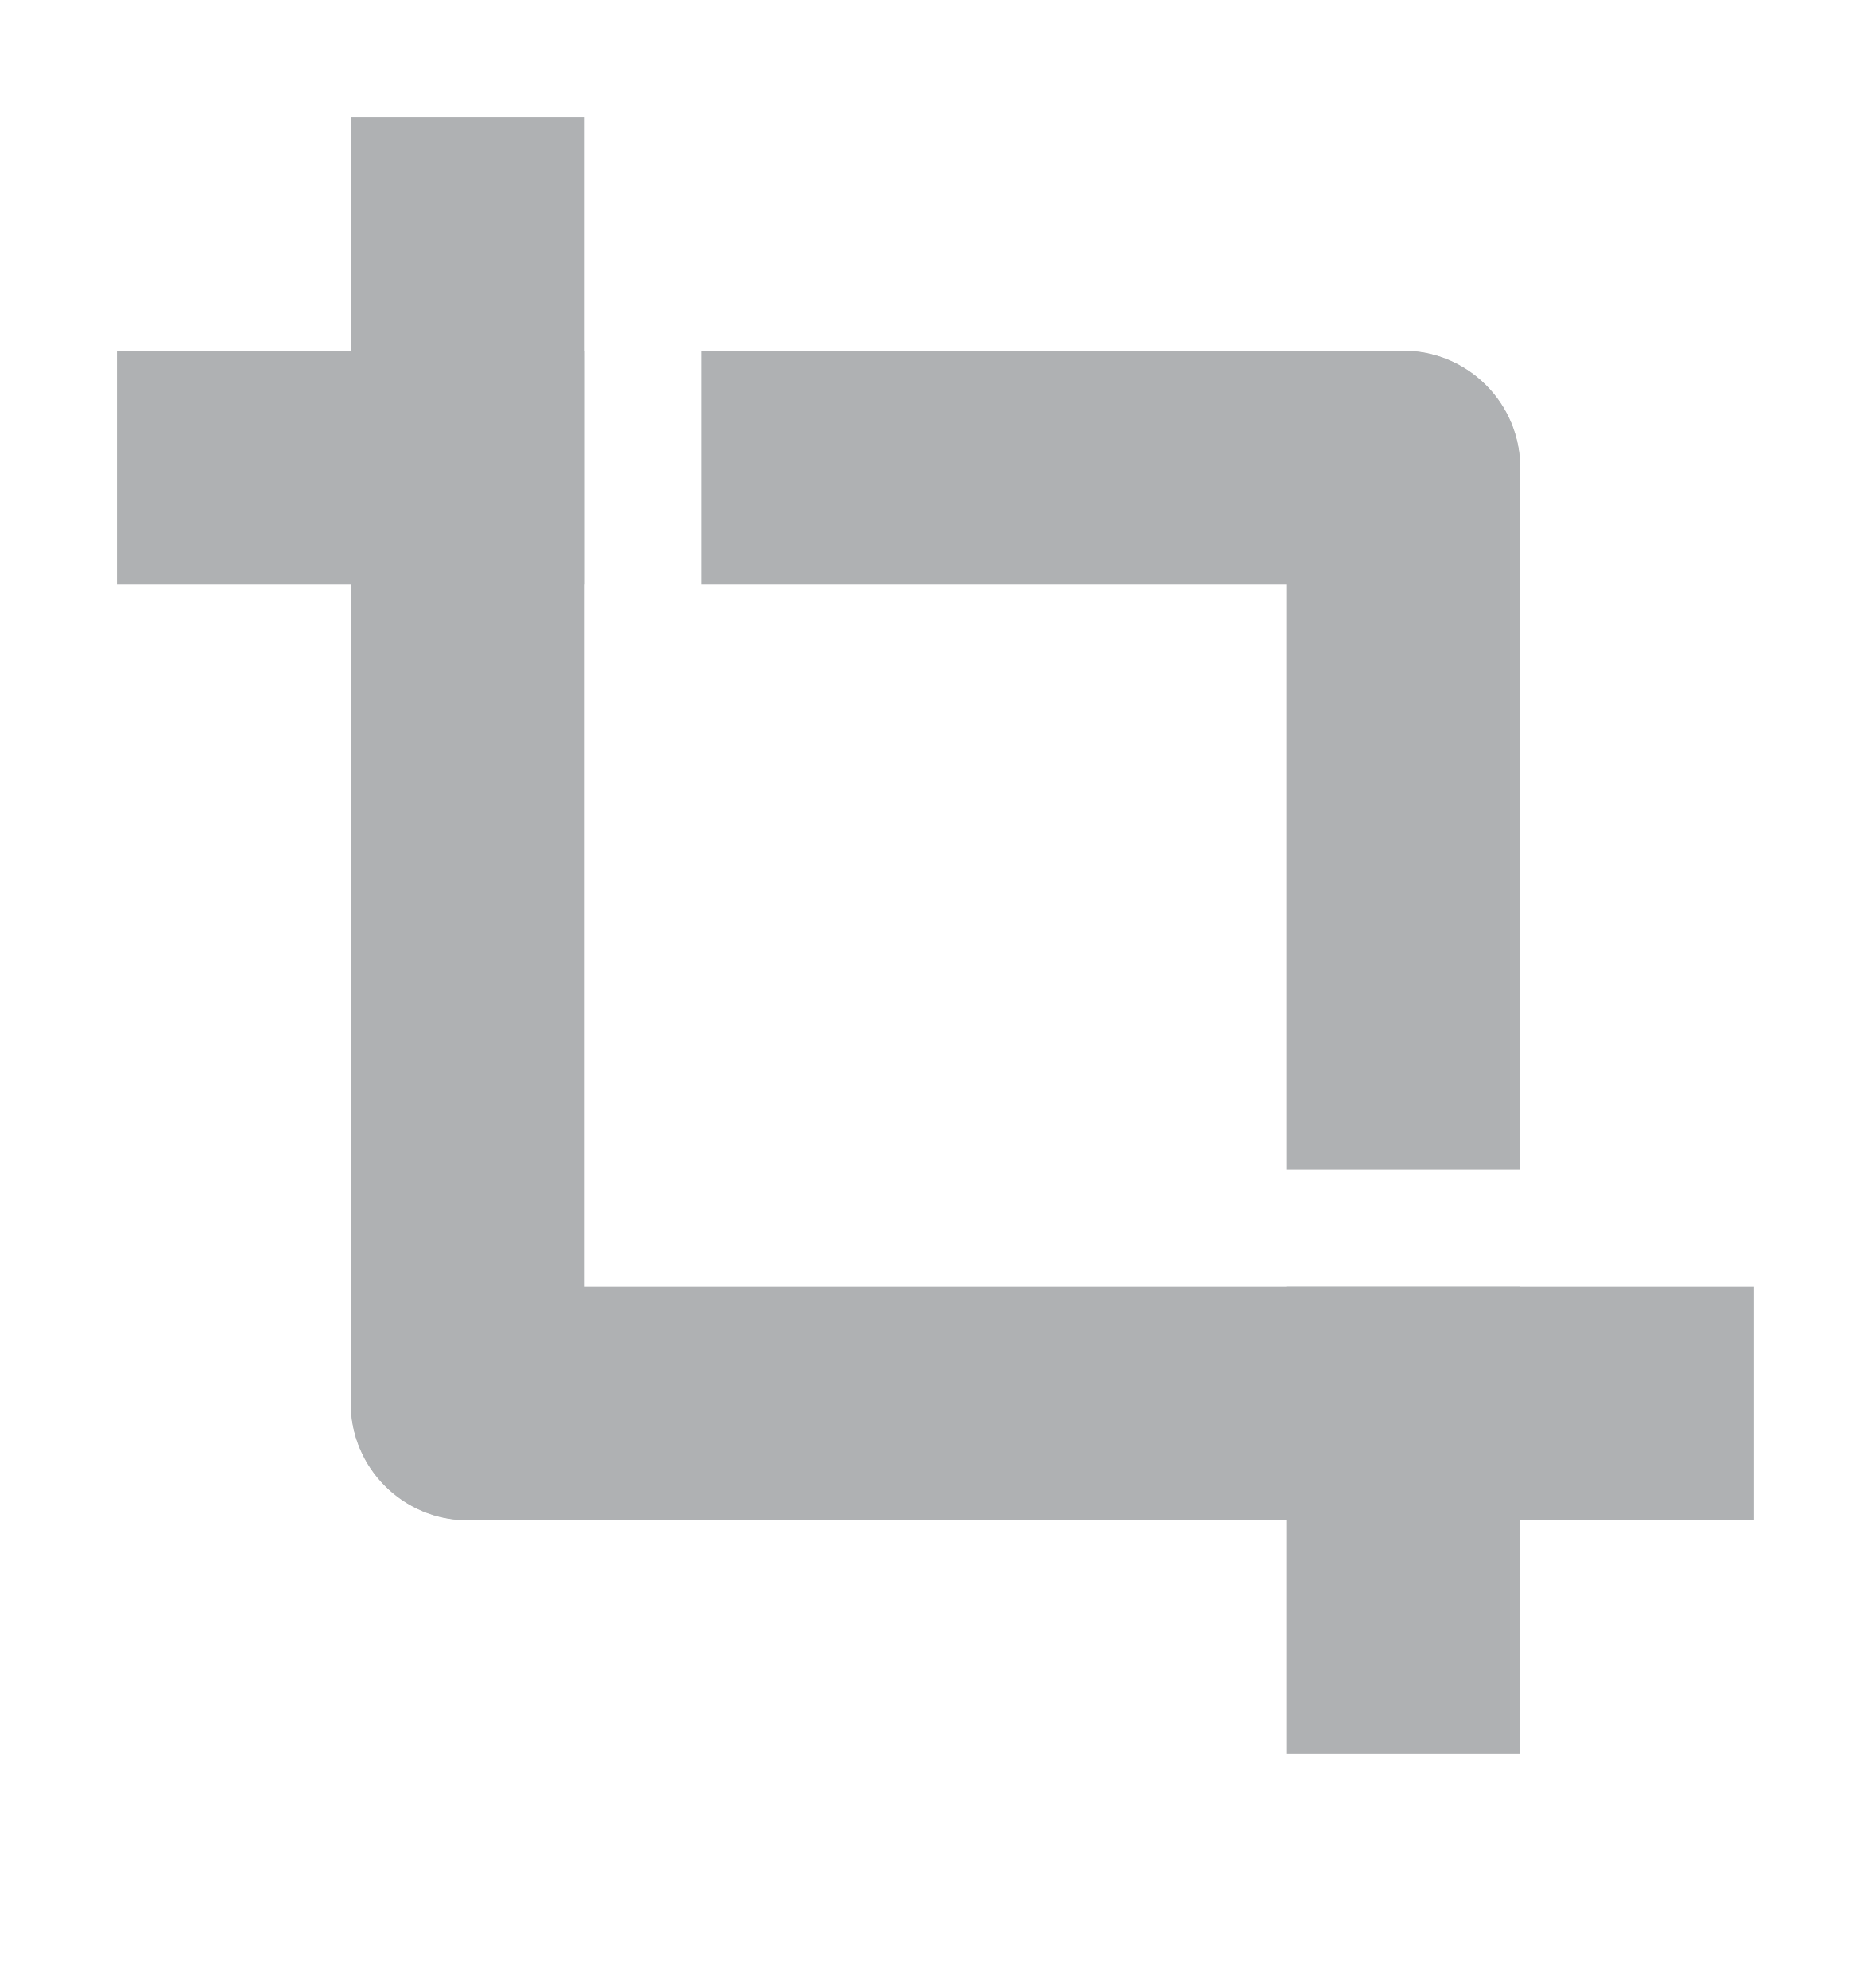
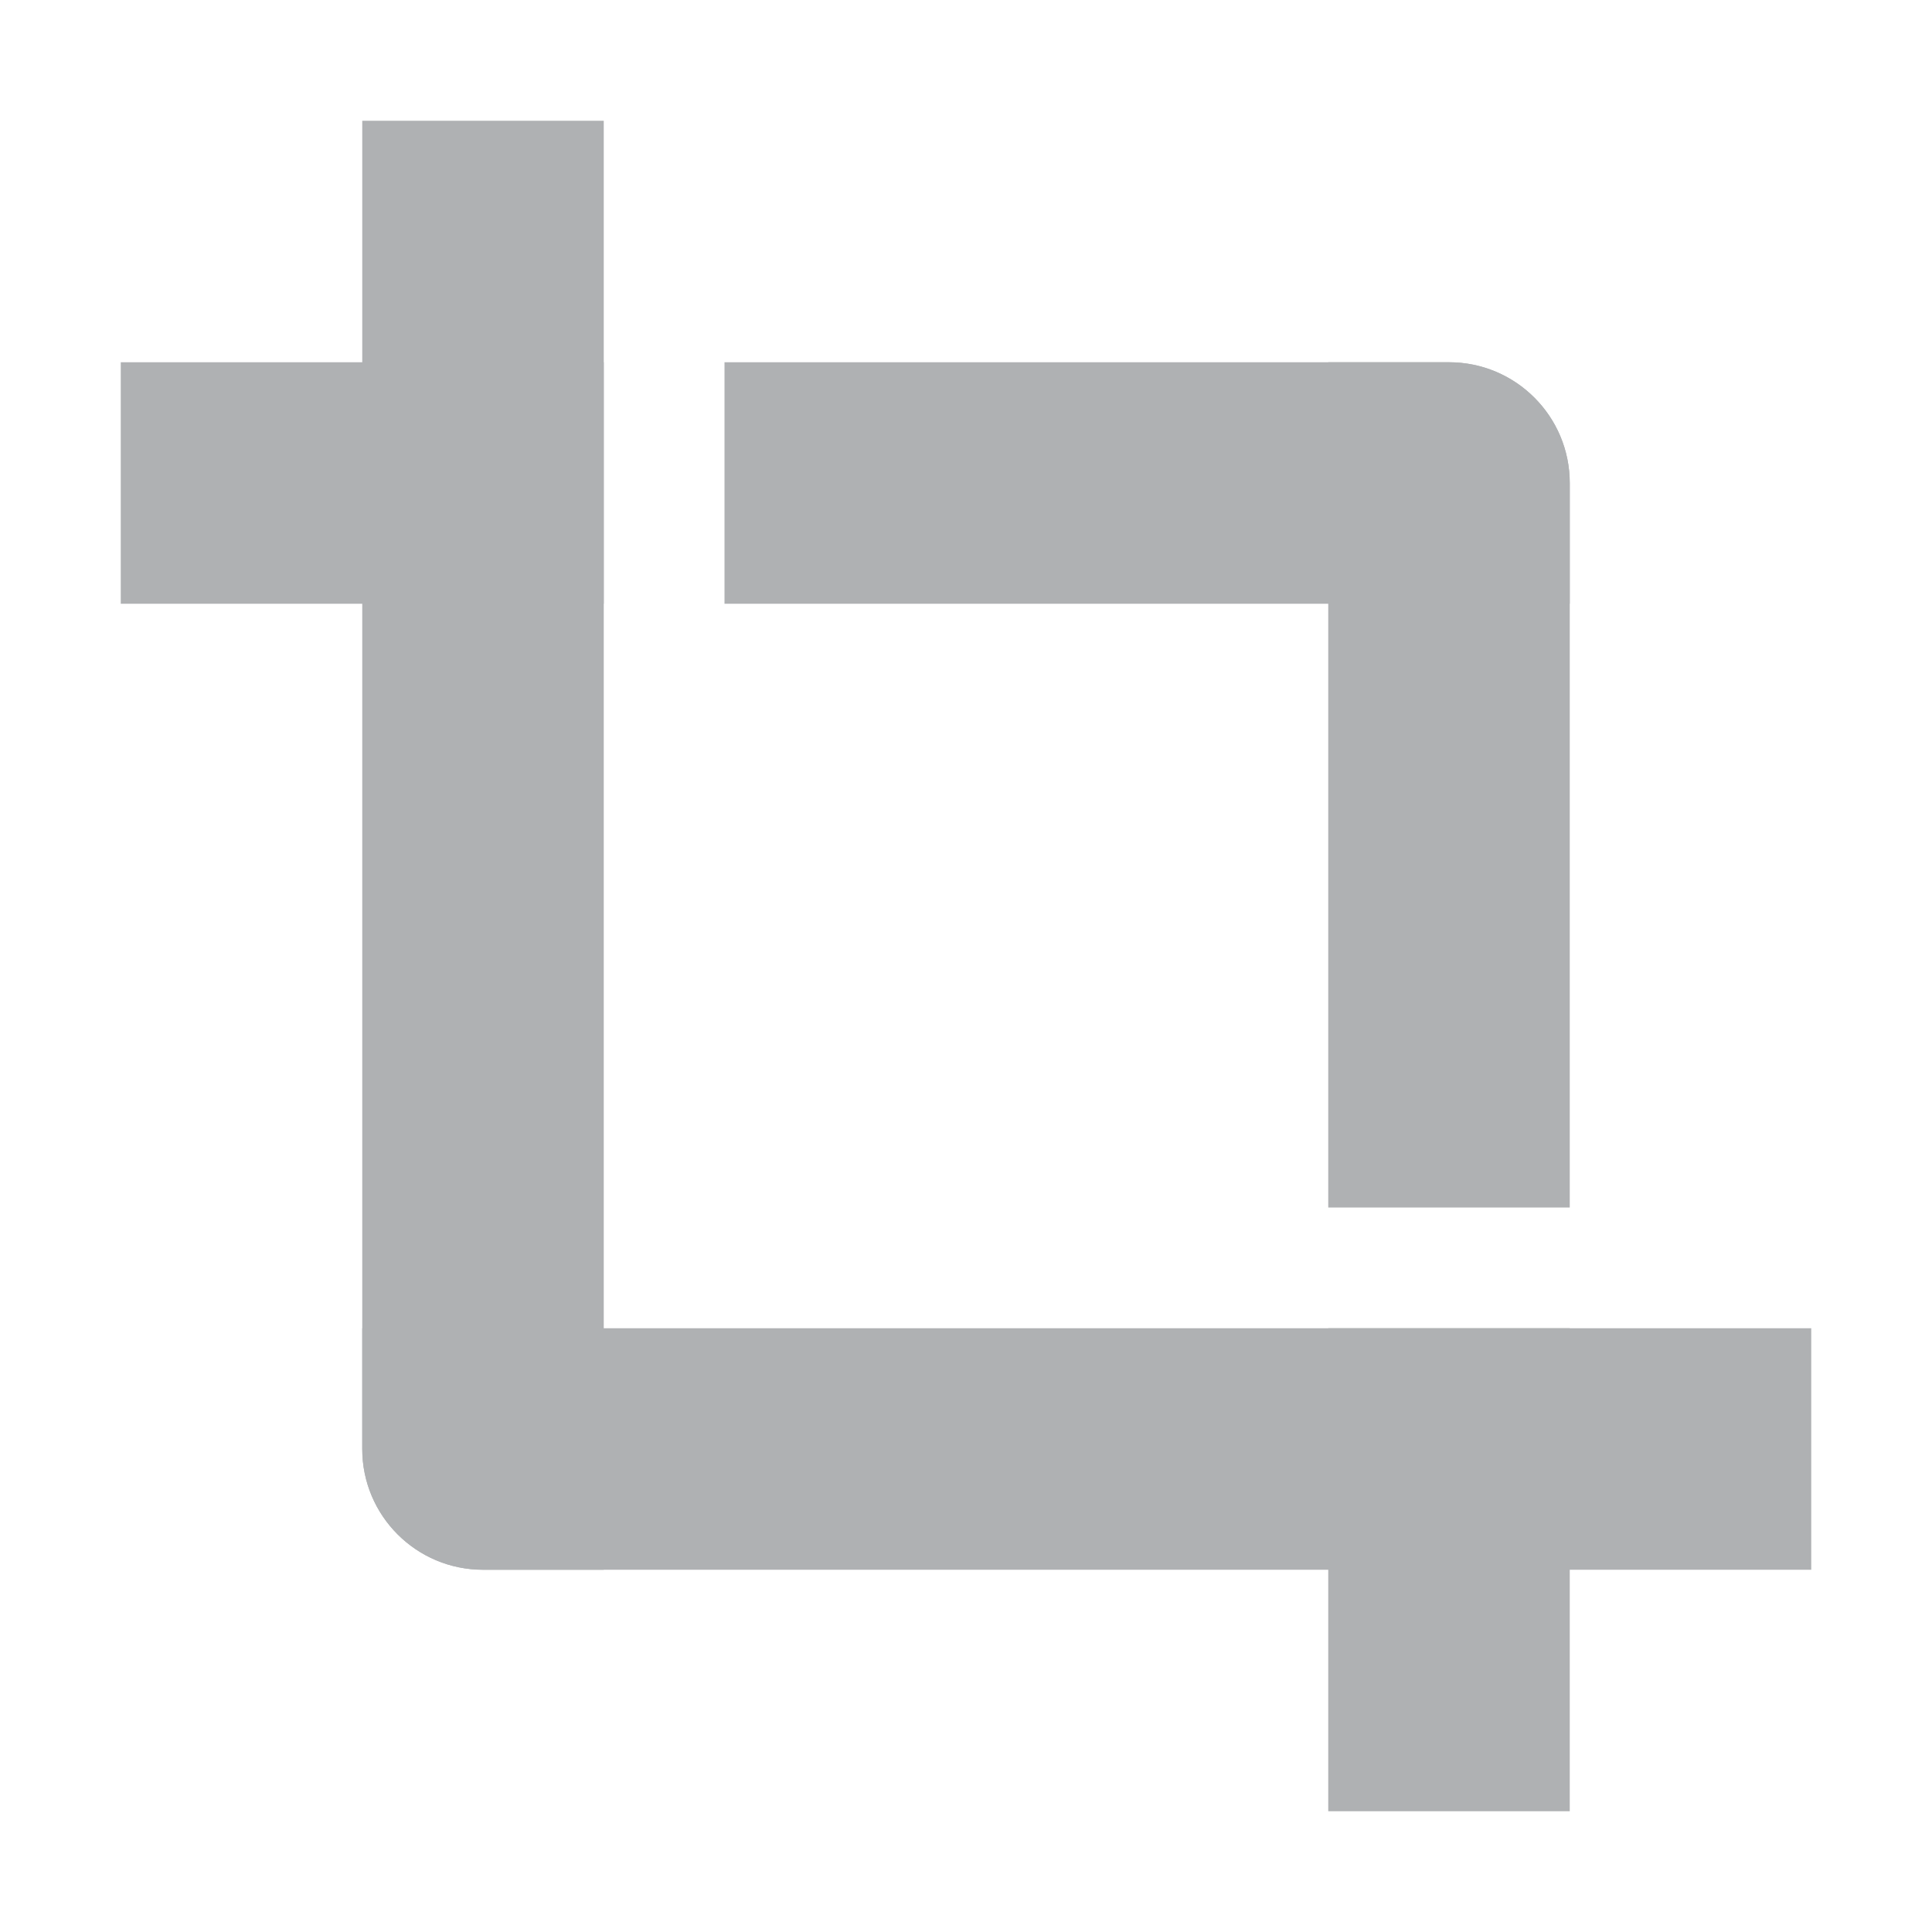
- <svg xmlns="http://www.w3.org/2000/svg" width="16" height="17" viewBox="0 0 16 17">
+ <svg xmlns="http://www.w3.org/2000/svg" width="16" height="16" viewBox="0 0 16 16">
  <rect id="frame" width="16" height="17" fill="none" />
  <g fill="#AFB1B3" fill-rule="evenodd">
    <path d="M11 3h1a1 1 0 0 1 1 1v6h-2V3zM1 3h4v2H1z" />
    <path d="M6 3h6a1 1 0 0 1 1 1v1H6V3zM3 11h12v2H4a1 1 0 0 1-1-1v-1z" />
    <path d="M11 11h2v4h-2zM3 1h2v12H4a1 1 0 0 1-1-1V1z" />
  </g>
</svg>
